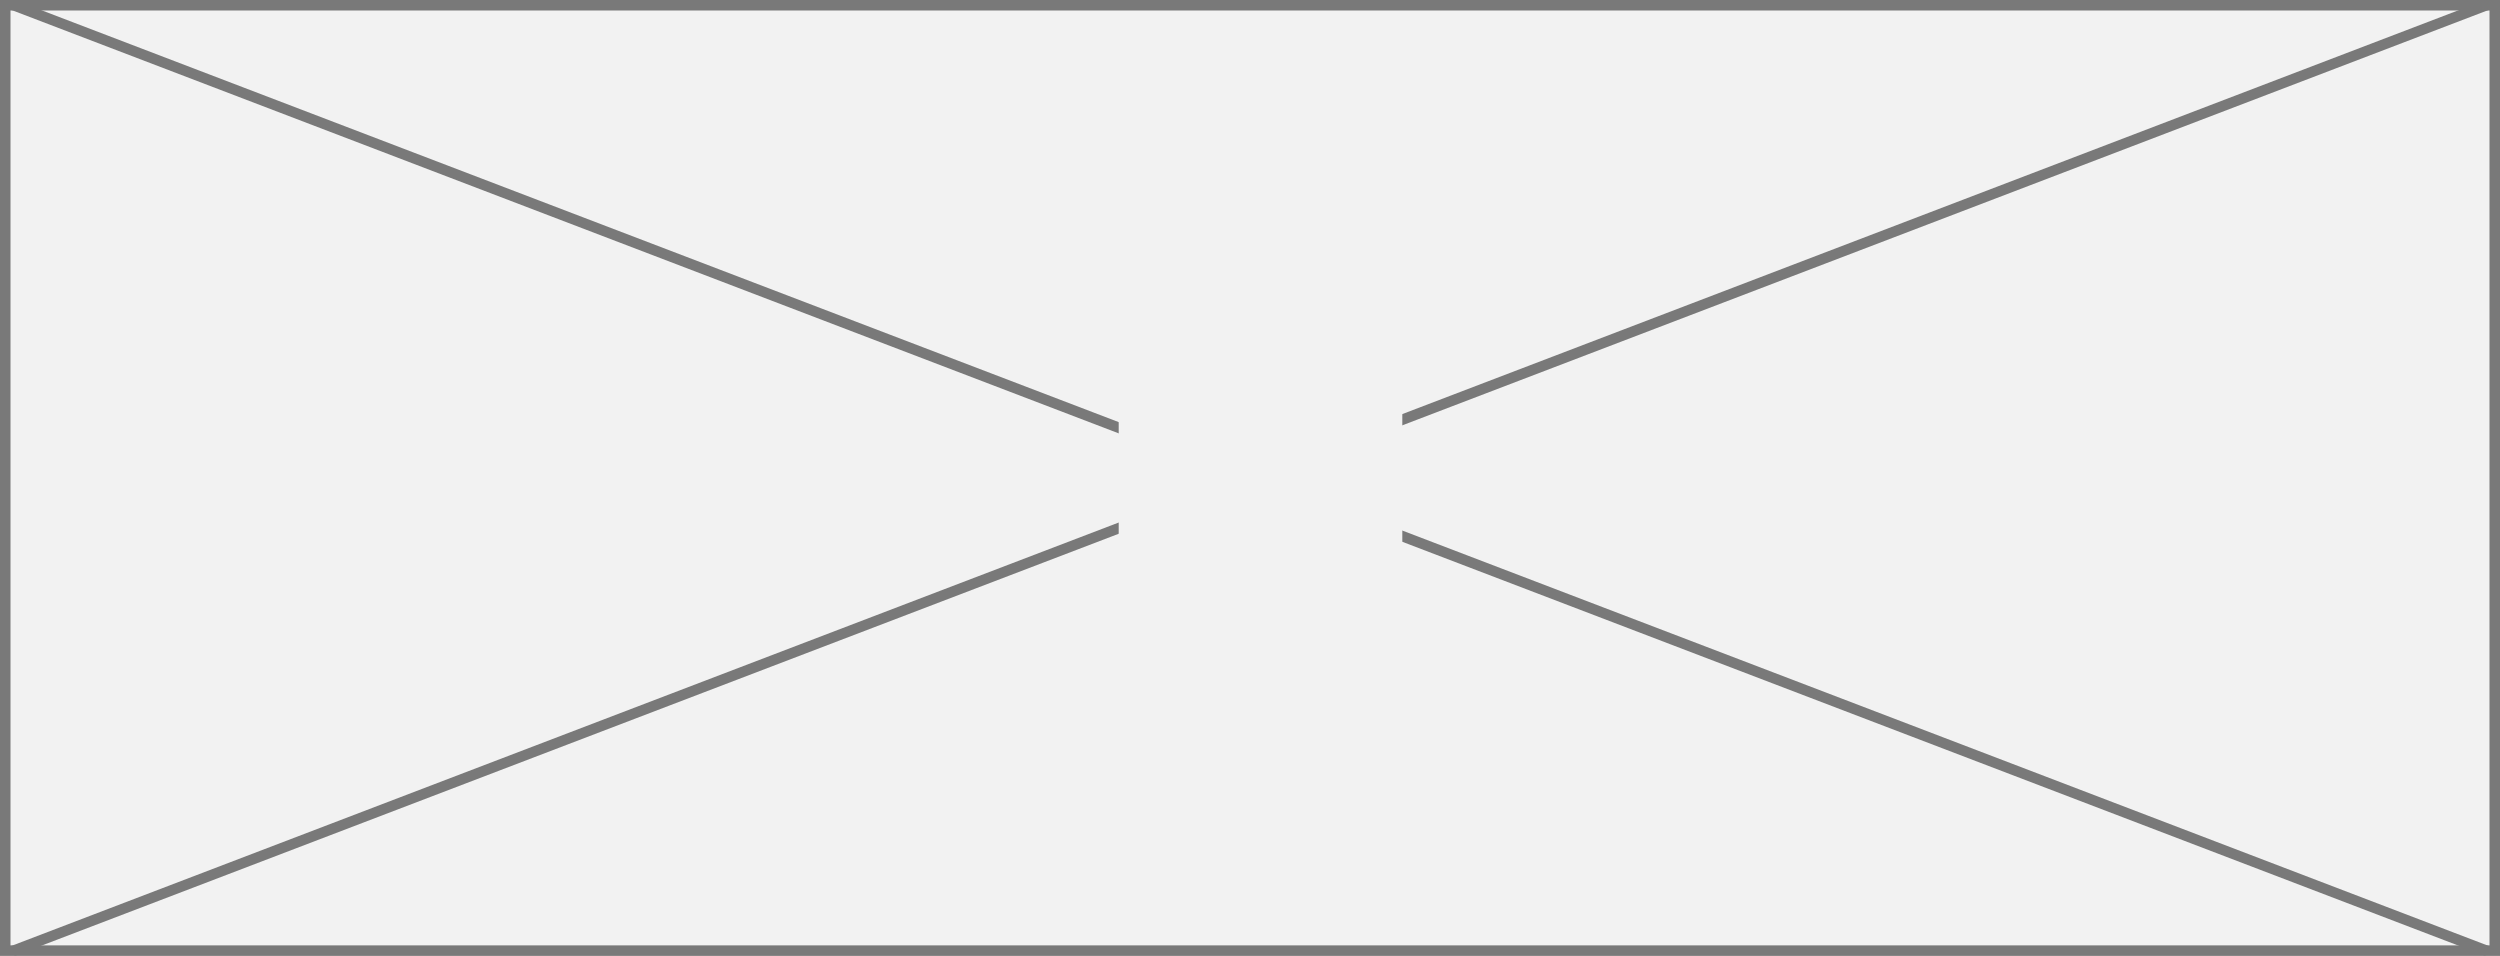
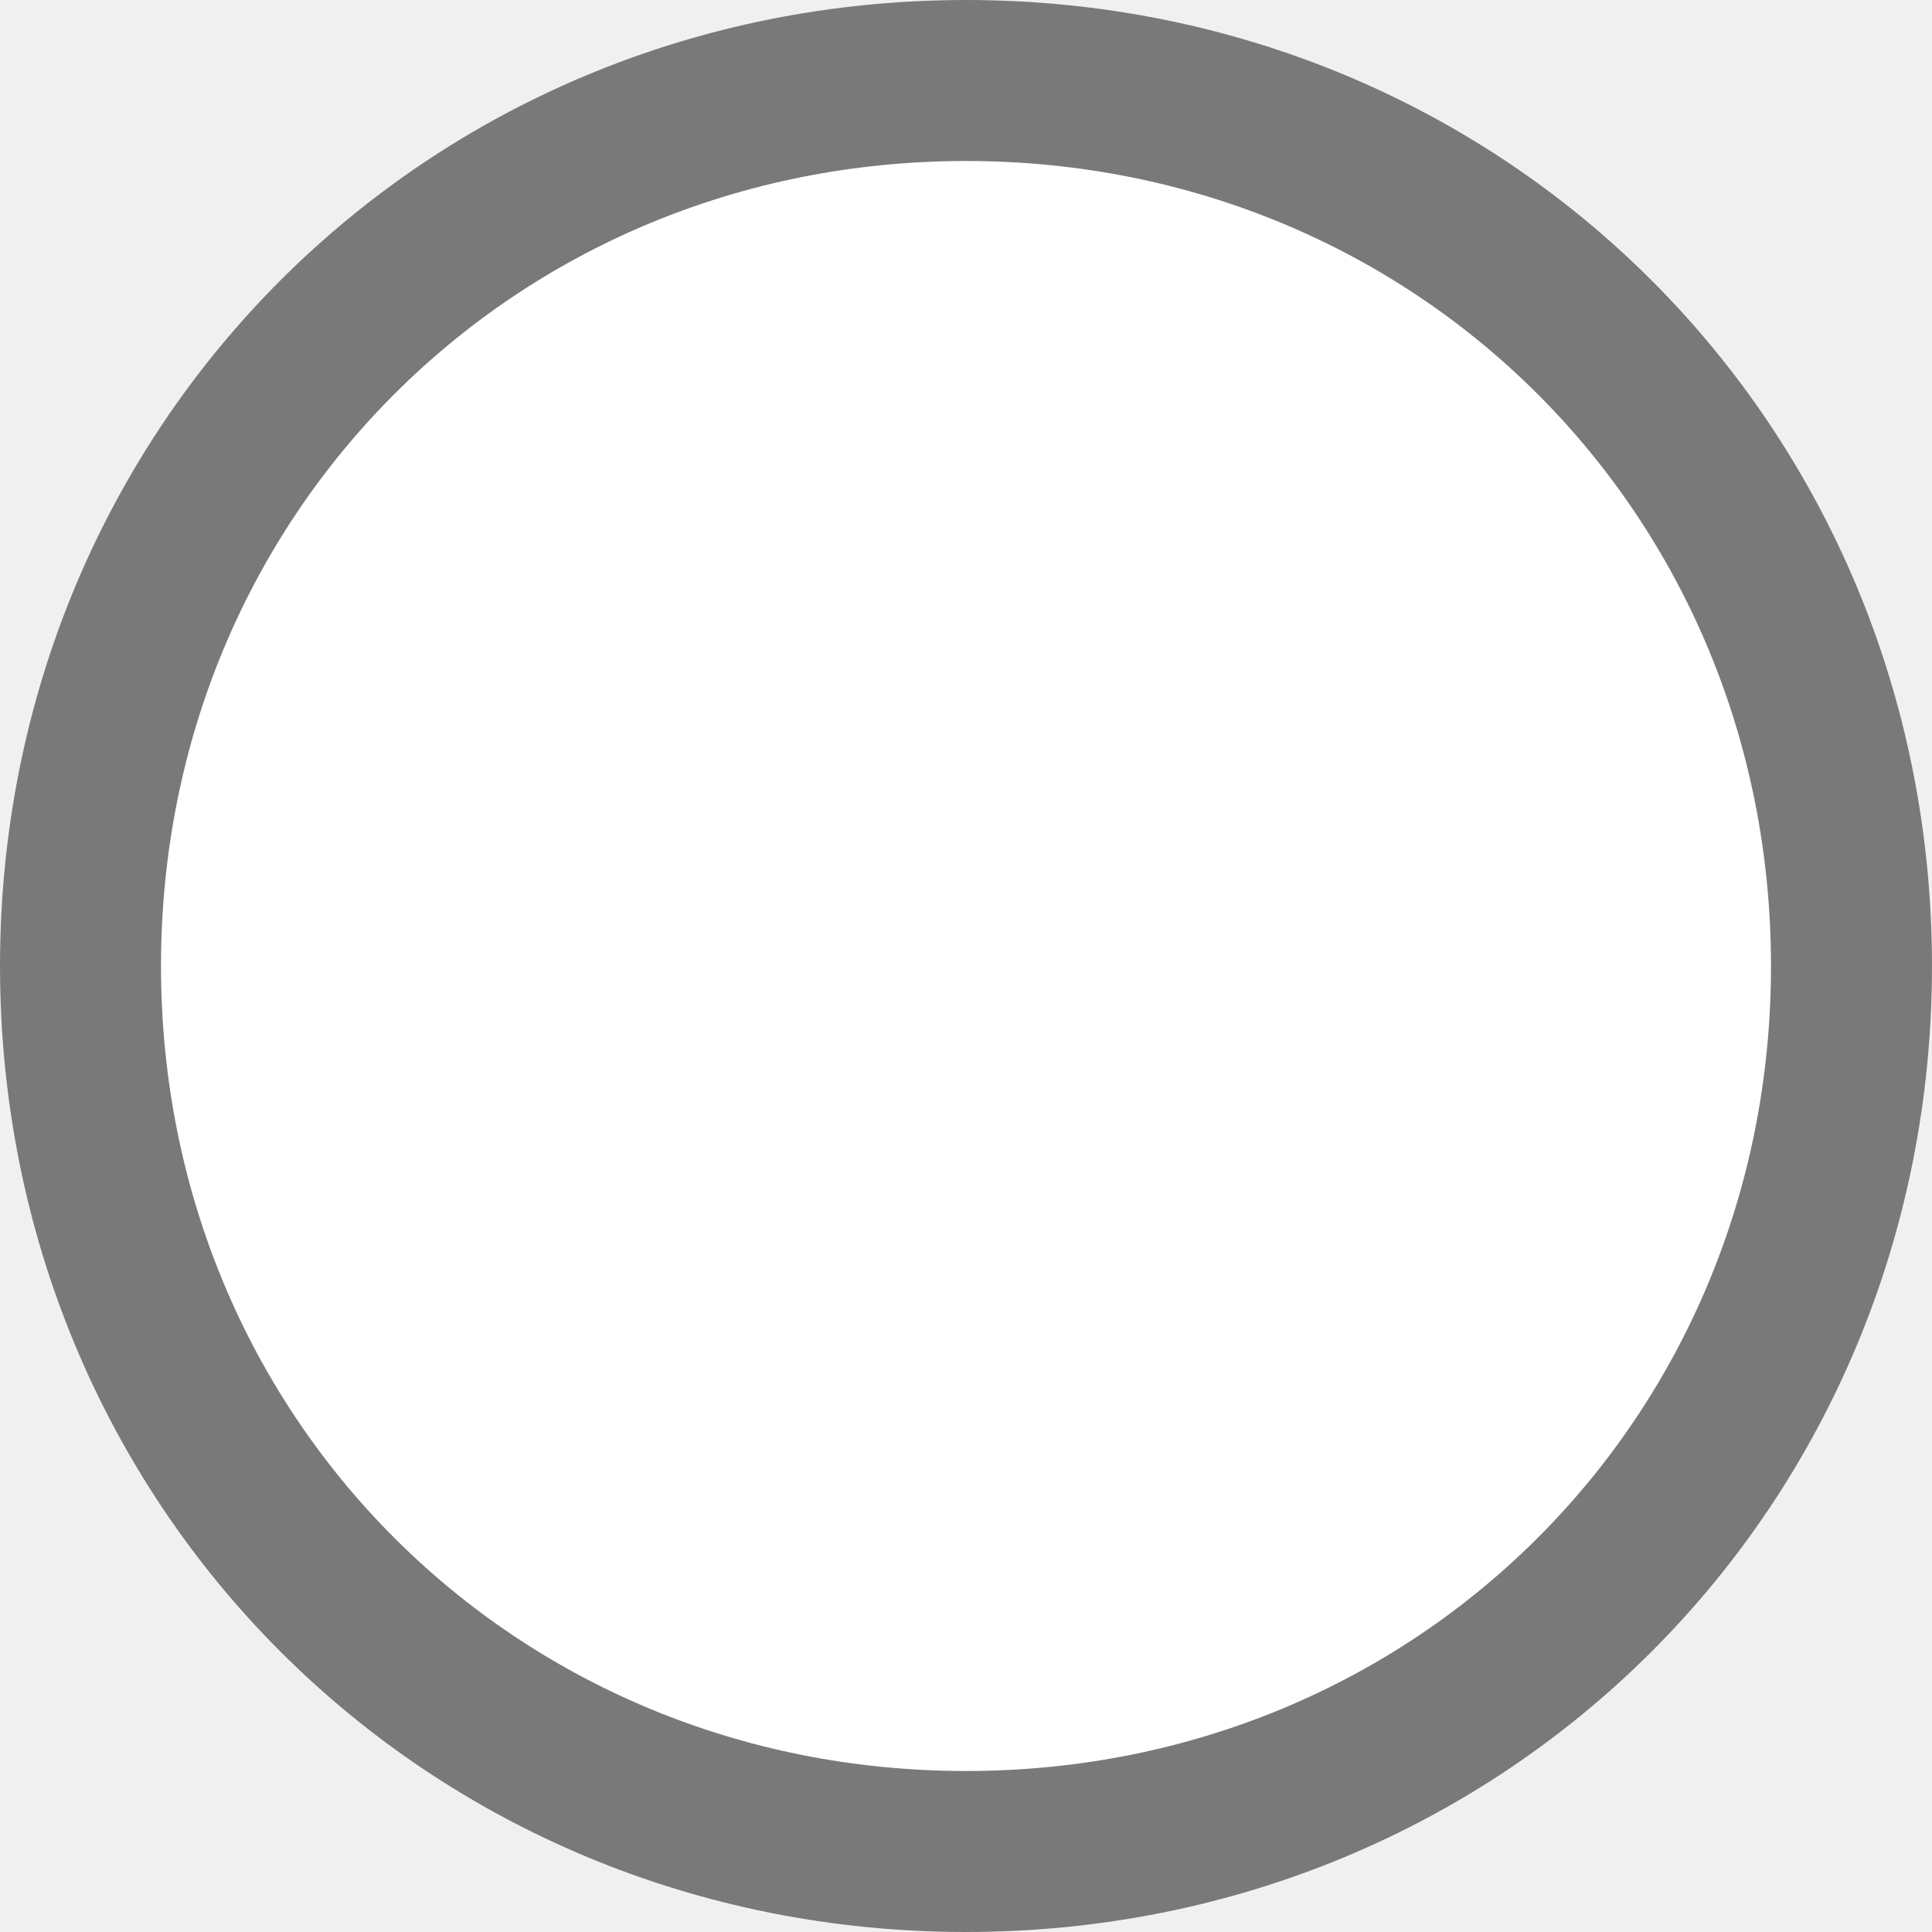
- <svg xmlns="http://www.w3.org/2000/svg" version="1.1" width="238px" height="91px">
-   <defs>
-     <mask fill="white" id="clip388">
-       <path d="M 275.5 144  L 302.5 144  L 302.5 166  L 275.5 166  Z M 169 109  L 407 109  L 407 200  L 169 200  Z " fill-rule="evenodd" />
-     </mask>
-   </defs>
-   <g transform="matrix(1 0 0 1 -169 -109 )">
-     <path d="M 169.5 109.5  L 406.5 109.5  L 406.5 199.5  L 169.5 199.5  L 169.5 109.5  Z " fill-rule="nonzero" fill="#f2f2f2" stroke="none" />
-     <path d="M 169.5 109.5  L 406.5 109.5  L 406.5 199.5  L 169.5 199.5  L 169.5 109.5  Z " stroke-width="1" stroke="#797979" fill="none" />
-     <path d="M 170.221 109.467  L 405.779 199.533  M 405.779 109.467  L 170.221 199.533  " stroke-width="1" stroke="#797979" fill="none" mask="url(#clip388)" />
-   </g>
+ <svg xmlns="http://www.w3.org/2000/svg" version="1.1" width="12px" height="12px" viewBox="1822 924  12 12">
+   <path d="M 1828 924  C 1831.36 924  1834 926.64  1834 930  C 1834 933.36  1831.36 936  1828 936  C 1824.64 936  1822 933.36  1822 930  C 1822 926.64  1824.64 924  1828 924  Z " fill-rule="nonzero" fill="#ffffff" stroke="none" />
+   <path d="M 1828 924.5  C 1831.08 924.5  1833.5 926.92  1833.5 930  C 1833.5 933.08  1831.08 935.5  1828 935.5  C 1824.92 935.5  1822.5 933.08  1822.5 930  C 1822.5 926.92  1824.92 924.5  1828 924.5  Z " stroke-width="1" stroke="#797979" fill="none" />
</svg>
